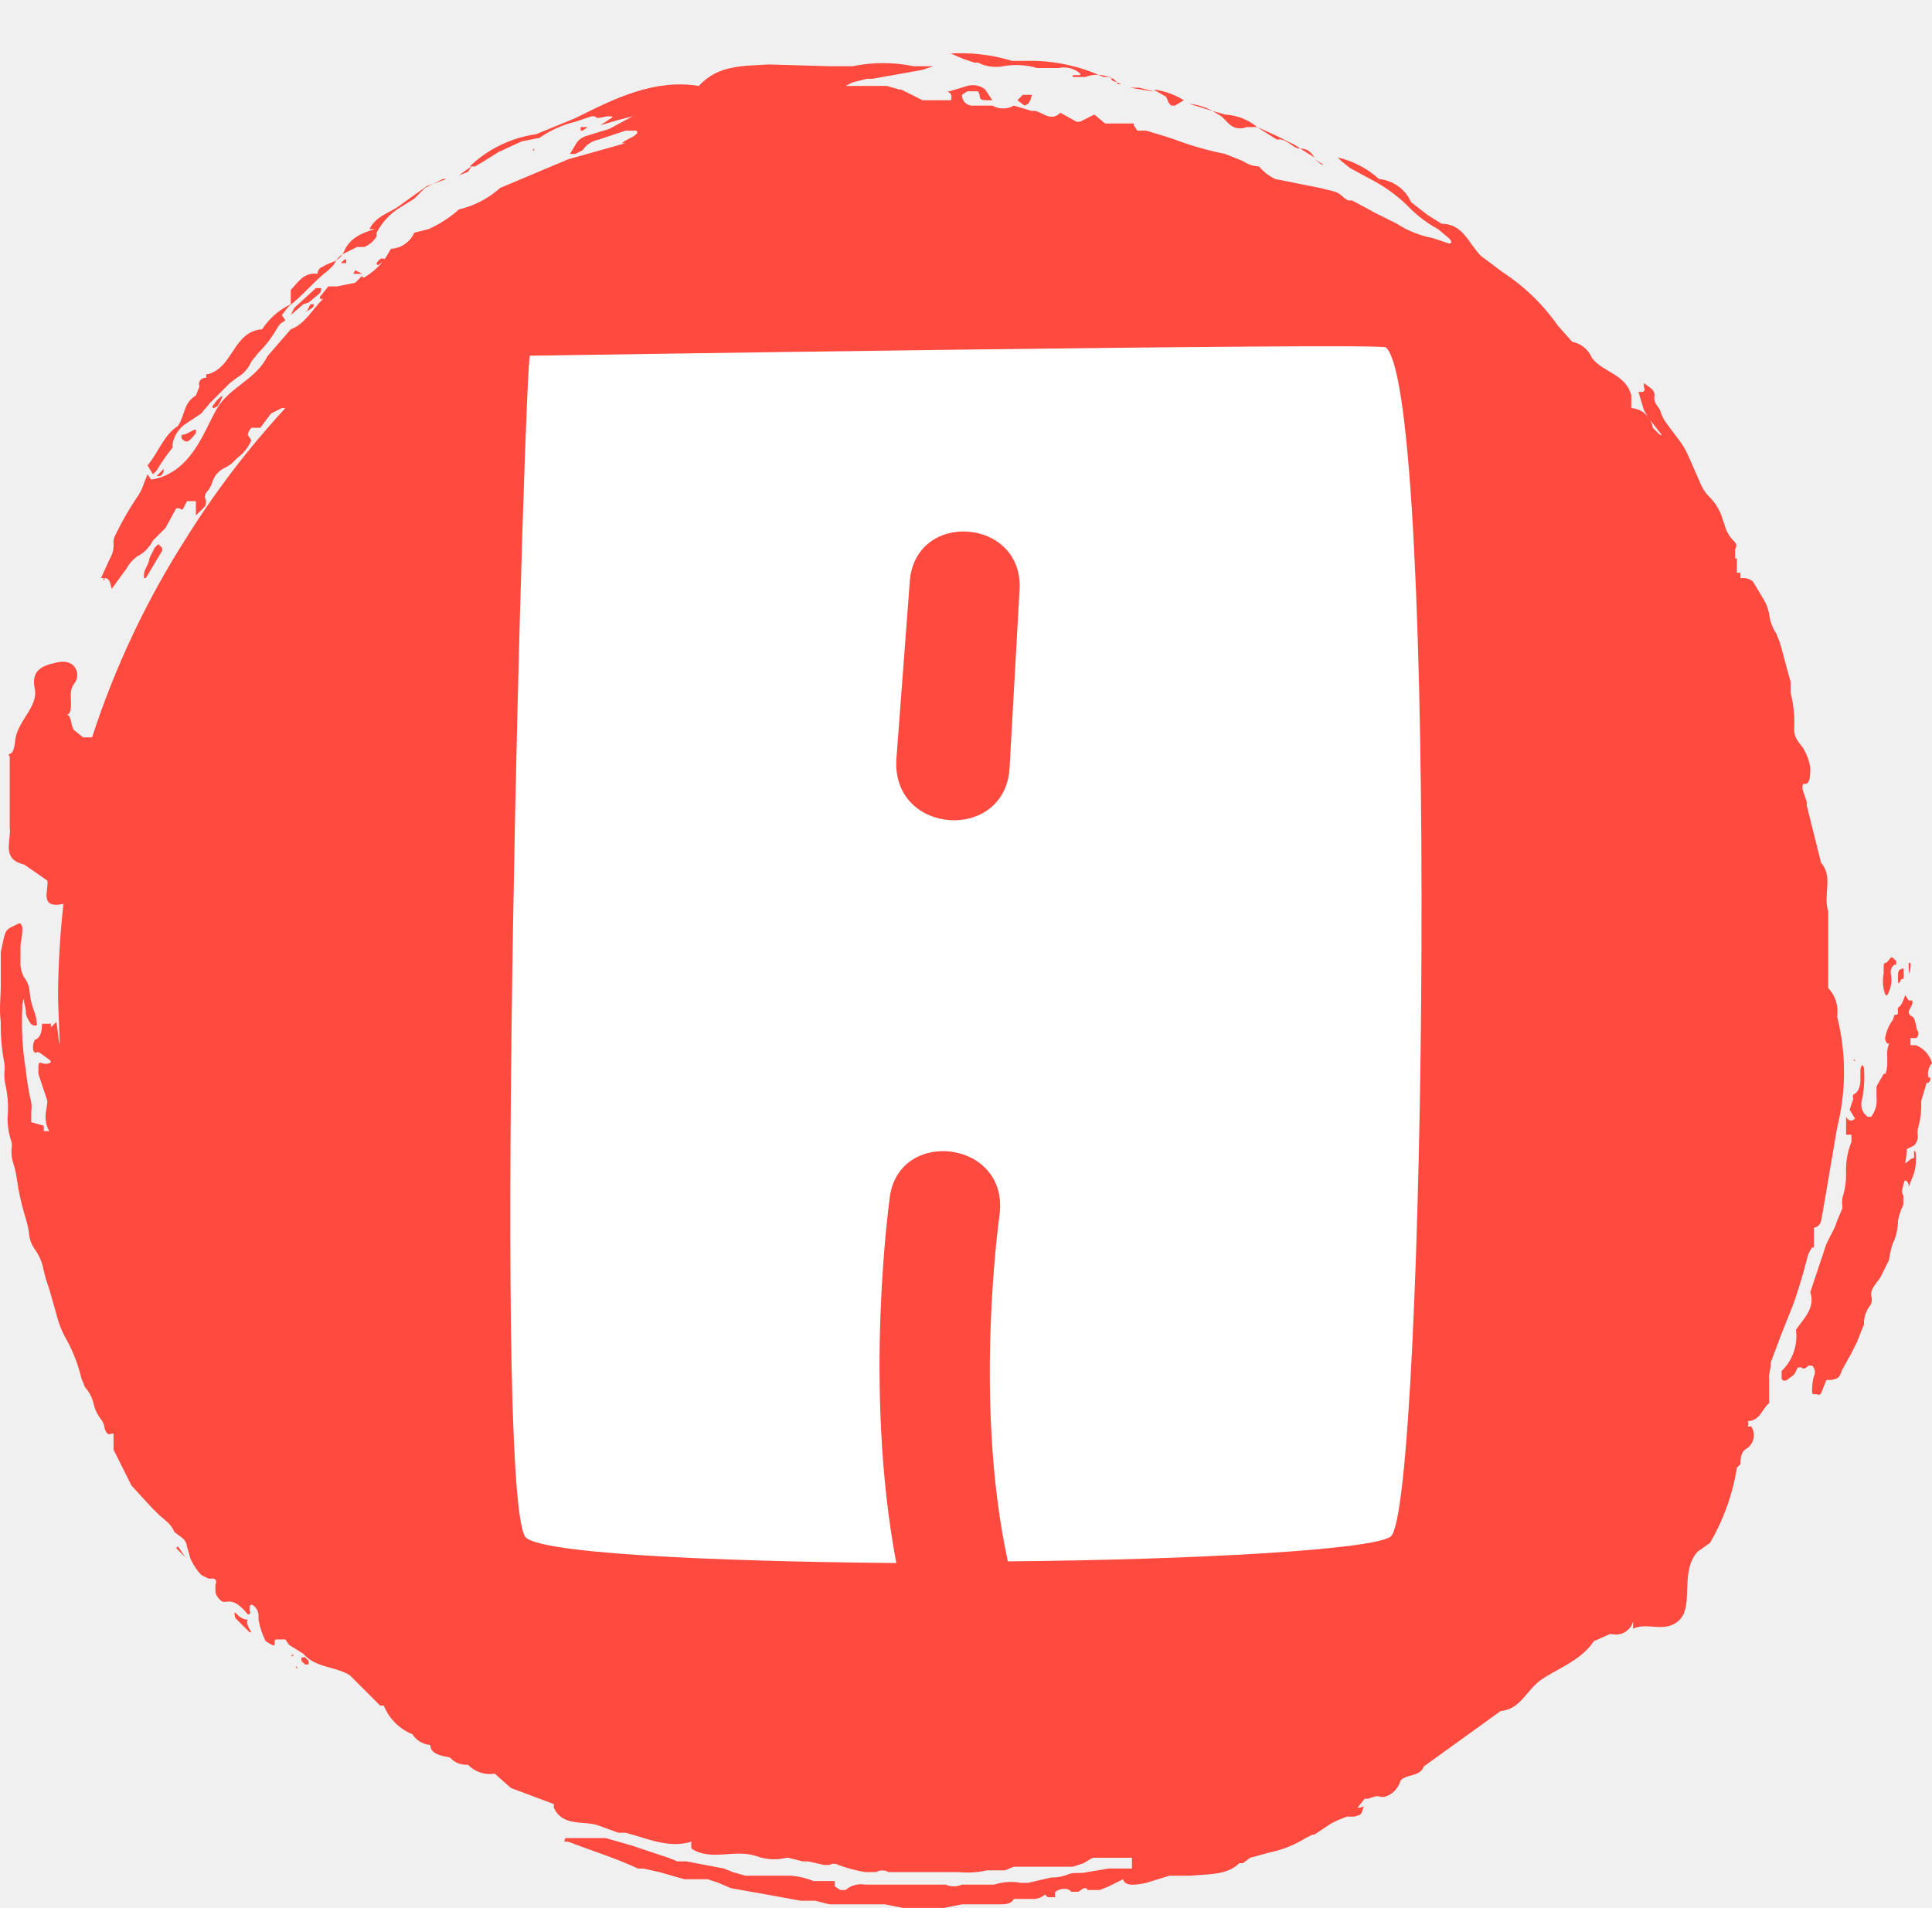
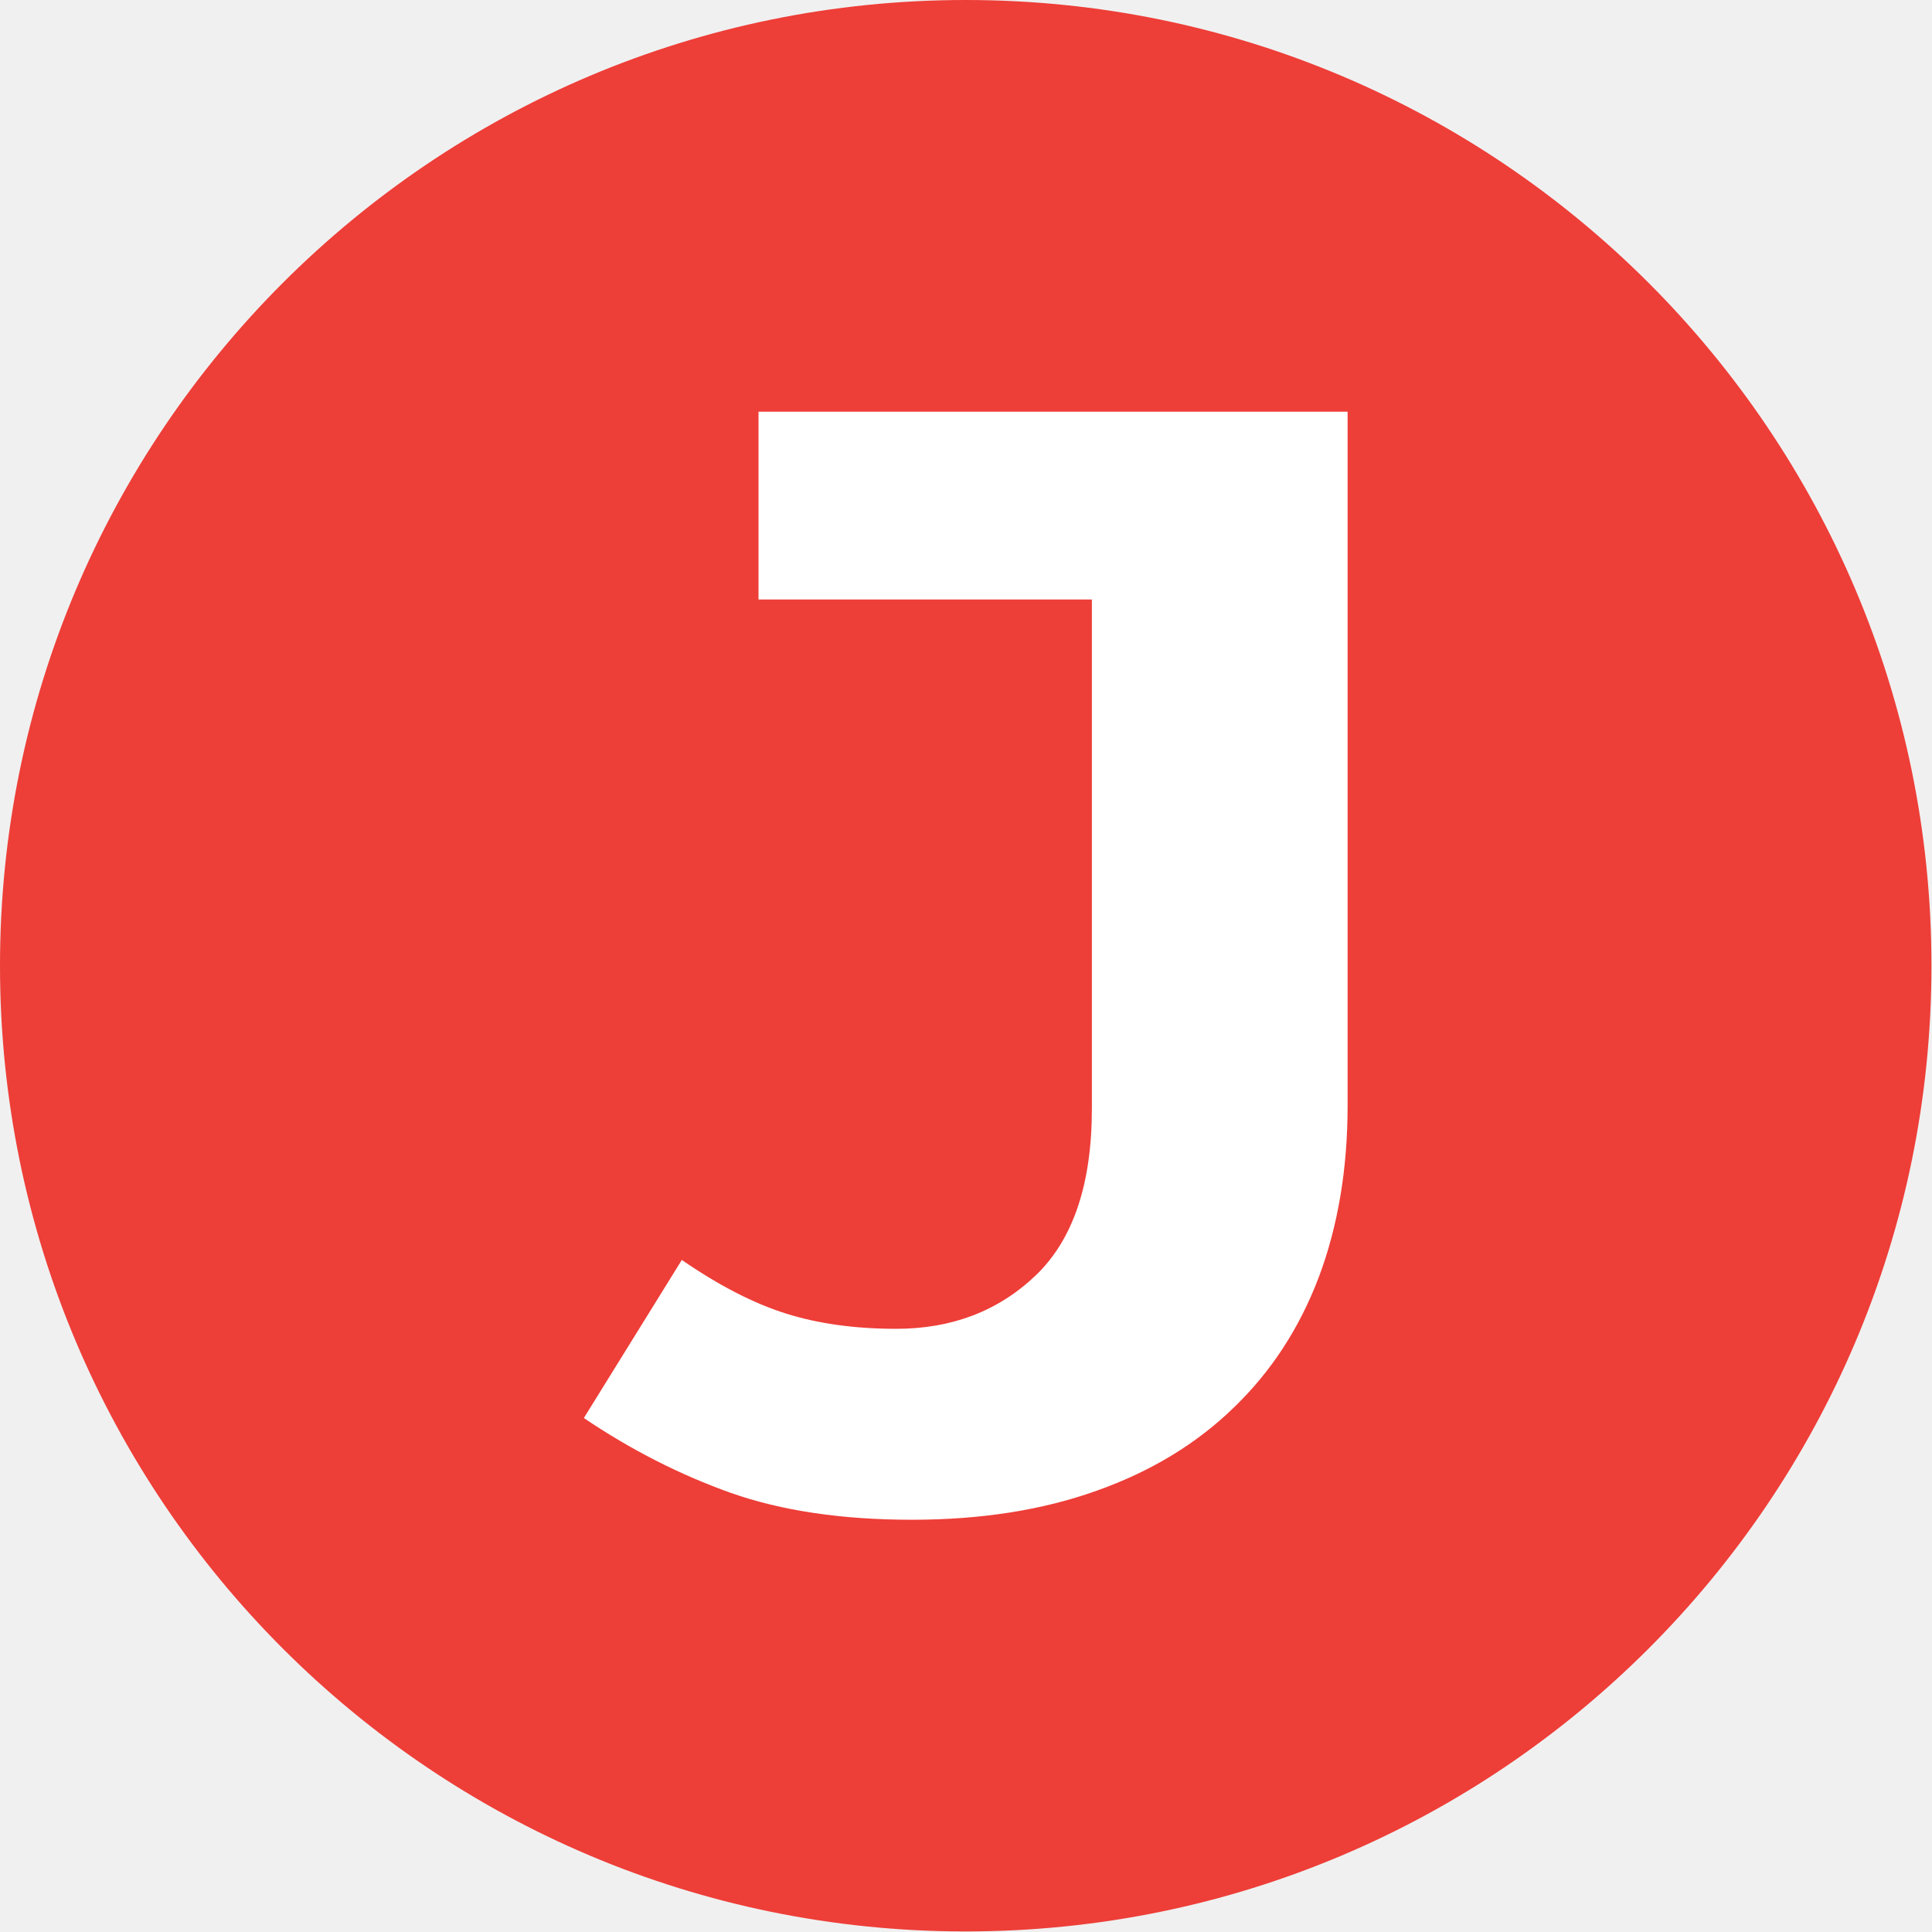
- <svg xmlns="http://www.w3.org/2000/svg" width="308.761" height="304.916" viewBox="0 0 106.008 104.687" class="css-1j8o68f" version="1.1" id="svg23">
-   <defs id="SvgjsDefs2684" />
-   <g id="SvgjsG2685" featurekey="rootContainer" transform="matrix(0.9820593,0,0,0.9820593,-0.05456052,0)" fill="#ff4a3f">
-     <g id="g17">
-       <path d="M19.8 15.3h.5l-.4-.2zm.5.1zm.8-.7c0 .1 0 .1.1.1l.4-.3c-.2-.1-.3-.1-.5.2zm.4-.2zm-4.1 2.3zm-.2.6l.3-.2c.1-.1.1-.2.1-.2h-.2l-.2.4c-.1-.1-.1 0 0 0zm2.2-2.9h-.1l-.2.2h.3zm-2.1 2.4l.6-.5c.1-.1.1-.2.1-.3h-.3l-1.2 1.1-.2.4.7-.6zm-1.1.8z" id="path3" />
-       <path d="M9.7 25v-.2a1.7 1.7 0 0 1 .7-1.1l.9-.6.5-.6.7-.7.4-.4.4-.3a1.9 1.9 0 0 0 .8-.9l.4-.5a5.9 5.9 0 0 0 1-1.3l.2-.3.3-.2-.2-.3.4-.5c.8-.6 1.4-1.4 2.2-2l.3-.3a1.4 1.4 0 0 1 .5-.6l.8-.4h.4a1.4 1.4 0 0 0 .7-.6V13a3.5 3.5 0 0 1 1.3-1.4l.8-.5.2-.2.4-.4 1-.5h.2l-1.1.4-1.4 1c-.6.5-1.4.6-1.8 1.4h.3c-.7.2-1.4.5-1.7 1.2s-.8.6-1.2.9a.4.4 0 0 0-.3.4c-.8-.1-1.1.5-1.5.9v.8a3.9 3.9 0 0 0-1.6 1.4c-1.6.1-1.6 2.1-3 2.5h-.1a.2.2 0 0 0 0 .2c-.3 0-.5.2-.4.5l-.2.5c-.7.4-.6 1.1-1 1.7-.8.5-1.1 1.5-1.7 2.2l.3.5.2-.2a11.6 11.6 0 0 1 .9-1.3zM53.9 3.3l.6.2h.2a2.2 2.2 0 0 0 1.4.2 4.1 4.1 0 0 1 1.9.1h1.2a1.4 1.4 0 0 1 1.2.3.1.1 0 0 1 0 .1H60a.1.1 0 0 0 0 .1h.7a1.8 1.8 0 0 1 1.3 0c.2 0 .1.1.2.2l.5.2h-.2c-.2-.4-.5-.4-.8-.4a9.7 9.7 0 0 0-4.3-.9h-.8A9.8 9.8 0 0 0 53 3h.2zm7.3 3.1zM50.3 4.7zm10.9 1.7h.2-.2zM19 14.7zm32.1-10zm17.6 2.2a.9.9 0 0 0 1 .2h.6a3.1 3.1 0 0 0-1.8-.7l-.7-.2.5.3zm-3.4-1.3c0 .1.1.2.2.3h.2l.5-.3a4.2 4.2 0 0 0-1.7-.6l.7.4zm7.4 2.7l.8.5c-.2-.3-.4-.5-.8-.5z" id="path5" />
-       <path d="M99 76.1l.6-1.6.6-1.5c.2-.5.6-1.8.8-2.6a1.7 1.7 0 0 1 .3-.7h.1v-1.1c.5-.1.4-.6.5-.9l.8-4.7a12.7 12.7 0 0 0 0-6.2 1.9 1.9 0 0 0-.5-1.6v-4.3c-.3-.9.3-1.9-.4-2.7L101 45a.4.4 0 0 0 0-.2l-.2-.6a.5.5 0 0 1 0-.4h.1c.3 0 .3-.5.3-.9a3 3 0 0 0-.4-1.1l-.3-.4a1.1 1.1 0 0 1-.2-.7 6.7 6.7 0 0 0-.2-2v-.6c-.2-.7-.4-1.5-.6-2.2l-.2-.5a2.5 2.5 0 0 1-.4-1.1 2.5 2.5 0 0 0-.3-.8l-.6-1a.8.8 0 0 0-.6-.2h-.1V32h-.2v-.8H97V31a.4.4 0 0 0 0-.1v-.2c.1-.2.1-.3-.1-.5a1.8 1.8 0 0 1-.4-.6l-.2-.6a2.9 2.9 0 0 0-.7-1.2 2.2 2.2 0 0 1-.5-.7l-.7-1.6a4.3 4.3 0 0 0-.6-1l-.6-.8a2.4 2.4 0 0 1-.4-.8l-.2-.3a.6.6 0 0 1-.1-.5.5.5 0 0 0-.2-.4l-.4-.3v.2c.1.2 0 .3-.1.3h-.2l.3 1 .3.5.7.9h-.1l-.2-.2-.2-.2a1.3 1.3 0 0 0-1.2-1.1v-.7c-.3-1.2-1.6-1.3-2.2-2.1a1.5 1.5 0 0 0-1.1-.9l-.8-.9a11.3 11.3 0 0 0-3.1-3l-.8-.6-.4-.3c-.7-.7-1-1.8-2.2-1.8l-.8-.5-.9-.7a2.2 2.2 0 0 0-1.8-1.3 5.1 5.1 0 0 0-2.3-1.2l.2.2.5.4 1.3.7a8.5 8.5 0 0 1 2.1 1.6 6.8 6.8 0 0 0 1.5 1.1l.6.5c.1.1.2.2.1.3H81l-.9-.3a5.6 5.6 0 0 1-2-.8l-1.2-.6-1.3-.7h-.2c-.3-.1-.4-.4-.8-.5l-.8-.2-2.5-.5a2.6 2.6 0 0 1-.9-.7 1.7 1.7 0 0 1-.9-.3l-1-.4a18.1 18.1 0 0 1-2.8-.8l-.6-.2-1-.3h-.5l-.2-.3v-.1h-1.6l-.6-.5-.4.2-.4.2h-.2l-.9-.5c-.6.6-1.1-.2-1.6-.1l-1-.3a1.2 1.2 0 0 1-1.2 0h-1.2a.6.6 0 0 1-.5-.6l.3-.2h.6a.7.7 0 0 1 .1.3c0 .2.2.2.5.2h.2l-.4-.6a1.1 1.1 0 0 0-1-.2l-1 .3H53c.3.2.2.3.2.5h-1.6l-.4-.2-.8-.4h-.1l-.7-.2h-2.3l.4-.2.8-.2h.3l1.7-.3 1.1-.2.6-.2h-1.1a8.4 8.4 0 0 0-3.4 0h-1.3L43 3.6c-1.4.1-2.8 0-3.9 1.2-2.5-.4-4.7.7-6.9 1.8l-2.2.9a6.7 6.7 0 0 0-3.7 1.8h.3l.5-.3.8-.5 1.3-.6 1-.2a6 6 0 0 1 2-.9l.9-.3h.2c.1.2.5 0 .7 0h.2c.1 0 .1.1 0 .1l-.6.4 1-.3.8-.2-1.3.7-1.3.4a1 1 0 0 0-.6.5l-.3.5h.3l.4-.2a1.4 1.4 0 0 1 .9-.6l1.5-.5h.5a.1.1 0 0 1 .1.2c-.2.2-.6.3-.8.5h.2l-3.2.9-3.8 1.6a5.2 5.2 0 0 1-2.3 1.2 6.6 6.6 0 0 1-1.7 1.1l-.8.2a1.5 1.5 0 0 1-1.3.9l-.3.5a3.7 3.7 0 0 1-1.2 1.1h-.1v-.1l-.2.2-.2.2-1 .2h-.5l-.4.5c-.1.1-.1.2 0 .2h.1c-.6.6-1 1.4-1.8 1.7L15 19.9c-.6 1.2-1.8 1.6-2.6 2.6s-1.4 3.9-3.9 4.3l-.2-.3-.2.5a2.7 2.7 0 0 1-.4.8 16.9 16.9 0 0 0-1.2 2.1.8.8 0 0 0-.1.5 1.4 1.4 0 0 1-.2.8l-.5 1.1h.2c.3 0 .3.3.4.6l.8-1.1a2.2 2.2 0 0 1 .6-.7 2 2 0 0 0 .9-.9l.3-.3.4-.4.6-1.1h.2c.1.1.1.1.2 0l.2-.4h.5v.8l.5-.5a.5.5 0 0 0 0-.5.4.4 0 0 1 .1-.3 1.5 1.5 0 0 0 .3-.5 1.3 1.3 0 0 1 .8-.9l.3-.2.3-.3a2.4 2.4 0 0 0 .8-1l-.2-.3c0-.1.1-.3.2-.4h.5l.6-.8.6-.3h.2a48.8 48.8 0 0 0-5.5 7.2h-.1.1a48.4 48.4 0 0 0-5.3 11.2h-.5l-.5-.4c-.2-.2-.1-.7-.4-.9h.1c.3-.5-.1-1.2.3-1.7s.1-1.4-.9-1.2-1.5.5-1.3 1.5-1 1.8-1.1 2.9-.5.5-.3.9v3.9c.1.8-.5 1.8.8 2.1l1.3.9c.1.5-.5 1.6.9 1.3a49.2 49.2 0 0 0-.3 5c0 1.1.1 2.2.1 3.3v-.4c-.1-.4-.1-.8-.2-1.3l-.3.3v-.2h-.5c0 .5-.1.8-.4.9a.9.9 0 0 0-.1.5c0 .1.1.3.2.2s.4.2.7.4-.2.3-.4.2-.2.1-.2.3v.3l.5 1.5c0 .3-.1.6-.1.9a1.7 1.7 0 0 0 .2.8h-.3v-.3l-.7-.2v-.6a1.5 1.5 0 0 0 0-.5 14.6 14.6 0 0 1-.3-1.8 16.6 16.6 0 0 1-.2-3.5.9.9 0 0 1 .1-.5v.2a2.9 2.9 0 0 1 .1.5.8.8 0 0 0 .1.4c.1.2.2.4.4.4s.1-.1.1-.2a2.1 2.1 0 0 0-.1-.5 4.2 4.2 0 0 1-.3-1.3 1.5 1.5 0 0 0-.3-.7 1.6 1.6 0 0 1-.2-.9v-.8c0-.3.1-.6.1-.9a.5.5 0 0 0-.1-.4h-.1c-.8.4-.7.2-1 1.6V55c0 .7-.1 1.4 0 2.1a10.8 10.8 0 0 0 .2 2.3 1.8 1.8 0 0 1 0 .5 3.1 3.1 0 0 0 .1.9 5.9 5.9 0 0 1 .1 1.3 3.9 3.9 0 0 0 .2 1.7 1.2 1.2 0 0 1 0 .4 2.1 2.1 0 0 0 .1.8 4.9 4.9 0 0 1 .2.9 14 14 0 0 0 .5 2.2 5 5 0 0 1 .2 1 1.7 1.7 0 0 0 .3.7 2.9 2.9 0 0 1 .5 1.2 8.5 8.5 0 0 0 .3 1l.4 1.4a5.4 5.4 0 0 0 .6 1.5 8.5 8.5 0 0 1 .8 2.1l.2.5a2.1 2.1 0 0 1 .5 1 2.1 2.1 0 0 0 .4.8 1 1 0 0 1 .2.5c.1.3.2.4.4.3h.1v.9l.5 1 .5 1 1.1 1.2.4.4c.3.3.7.5.9 1l.4.3a.7.7 0 0 1 .3.5l.2.7a3.3 3.3 0 0 0 .6.9l.4.2h.3a.2.2 0 0 1 .1.3 2.5 2.5 0 0 0 0 .5.9.9 0 0 0 .4.5h.2c.4-.1.8.2 1.2.7h.1c0-.1.1-.1 0-.2v-.2c0-.1.1-.2.2-.1a.7.7 0 0 1 .3.6v.2a4.3 4.3 0 0 0 .4 1.2c.5.3.5.3.5.1s0-.2.2-.2h.4l.2.3.8.5c.7.8 1.8.7 2.6 1.2l1.7 1.7h.2a2.9 2.9 0 0 0 1.6 1.6 1.3 1.3 0 0 0 1 .6c0 .5.6.6 1.1.7a1.2 1.2 0 0 0 .8.4h.2a1.7 1.7 0 0 0 1.5.5l.9.8 2.4.9v.2c.5 1.1 1.7.7 2.5 1l1.1.4h.4c1.2.3 2.4.9 3.7.5a.7.7 0 0 0 0 .4c1.1.7 2.4 0 3.6.4a2.9 2.9 0 0 0 1.7.1h.1l.8.2h.3l.9.2h.3a.5.5 0 0 1 .5 0 7.9 7.9 0 0 0 1.5.4h.6a.7.7 0 0 1 .7 0h3.9a5 5 0 0 0 1.6-.1h1l.5-.2H60l.6-.2.5-.3h2.2v.6H62l-1.2.2c-.4.1-.7 0-1 .1a2.4 2.4 0 0 1-1 .2l-1.3.3h-.4a3.1 3.1 0 0 0-1.5.1h-1.8a1.1 1.1 0 0 1-.9 0h-4.5a1.3 1.3 0 0 0-1.1.3H47l-.3-.2v-.3h-1.2a4.1 4.1 0 0 0-1.3-.3h-2.5l-.7-.2-.5-.2-2.1-.4h-.5l-.5-.2-2.1-.7-1.4-.4h-2.2c-.1 0-.1.1-.1.2h.2c1.3.5 2.6.9 3.9 1.5h.3l.9.2 1.4.4h1.3l.6.2.7.3 1.7.3 1.1.2 1.1.2h.8l.8.2h3.1l1 .2h2.3l1-.2H56c.4 0 .6-.1.7-.3h1a1 1 0 0 0 .8-.3c-.1.1 0 .1.1.2h.4v-.2c0-.1 0-.1.2-.2s.6-.1.7.1h.4l.3-.2c.2 0 .2 0 .2.1h.7l.5-.2.8-.4c.1.3.4.4 1.3.2l1.3-.4h1.2c.9-.1 2 0 2.7-.7h.2l.4-.3 1.1-.3a6.1 6.1 0 0 0 2-.8l.4-.2h.1l.9-.6.4-.2.5-.2h.4c.4-.1.4-.1.5-.4s0-.1-.2-.1h-.1l.4-.5h.2c.3-.1.5-.2.7-.1h.2a1.3 1.3 0 0 0 .9-.9c.3-.4 1.1-.2 1.3-.8l4.3-3.1c1.1-.1 1.4-1.1 2.2-1.7s2.3-1.1 3-2.2l.9-.4h.1a1 1 0 0 0 1.2-.7v.4c.8-.4 1.8.3 2.6-.5s0-2.7 1-3.8l.7-.5a12.1 12.1 0 0 0 1.5-4.2l.2-.2c0-.3 0-.7.4-.9a.9.9 0 0 0 .2-1.2h-.2a.3.3 0 0 0 0-.3c.7 0 .8-.7 1.2-1V77a.5.5 0 0 1 0-.2 3.8 3.8 0 0 0 .1-.7zM5.9 32.2z" id="path7" />
-       <path d="M26.4 9.3l-.3.2-.4.3.5-.2zm6.1-2h.1l.3-.2h-.4zm-2.6 1l-.1.1h.1v-.1zm-1.5 1.4zm1.3-.2zm-6.3 3.1zM9.2 26.2l-.4.4H9a.4.4 0 0 0 .2-.4zm3-3.5a2.1 2.1 0 0 0 .3-.6 1.5 1.5 0 0 0-.5.5c-.1.1-.1.2 0 .2zM11 24.2V24c-.2 0-.5.3-.8.3v.2c.3.3.4.2.8-.3zm3 66.2zM73.9 9.2h.1l-.5-.3zm-2.5-1.4c.5-.1.8.4 1.2.5h.1l-.3-.2-1-.5-1.1-.5.3.2zM52.8 3.1zm11.7 2h-.1l-1.2-.2h.5zm2 .7l1.3.4a3.3 3.3 0 0 0-1.3-.4zm-9 0a1 1 0 0 0 .2-.5h-.5l-.3.3.4.3zm9 1.6zM49.9 4.2zm2.9.7zM48.5 4zm13.8 2.1a.5.5 0 0 0 0 .1zm44.8 52.3h-.3V58h.3c.1 0 .2-.3.1-.4s-.1-.7-.3-.8a.3.3 0 0 1-.2-.3l.2-.4a.4.4 0 0 0 0-.2h-.2l-.2-.3c-.1.3-.2.6-.4.7a.5.5 0 0 0 0 .2c0 .1 0 .2-.1.2h-.1a1.1 1.1 0 0 1-.1.3 2.3 2.3 0 0 0-.4.9.4.4 0 0 0 .1.4h.1a1.7 1.7 0 0 0-.1.8v.4a1.8 1.8 0 0 1-.1.5h-.1l-.4.7v.6a1.5 1.5 0 0 1-.3 1.1h-.2l-.2-.2a.9.9 0 0 1-.1-.8 6.5 6.5 0 0 0 .1-1.7c0-.1-.1-.2-.1-.2a.5.5 0 0 0-.1.3v.6c0 .2-.1.6-.3.7s-.1.2-.1.3l-.2.6.3.5c-.2.2-.4.1-.5-.1v1h.3v.4a4.2 4.2 0 0 0-.3 1.4 3.3 3.3 0 0 0 0 .4 4 4 0 0 1-.2 1.3 2 2 0 0 0 0 .6l-.3.7a3.2 3.2 0 0 1-.3.7l-.3.6-.9 2.7c.3.9-.4 1.5-.8 2.1a2.7 2.7 0 0 1-.8 2.3v.4c0 .1.1.2.3.1l.4-.3.2-.4h.2c.1.1.2.1.4-.1h.2a.5.5 0 0 1 .1.6 2.9 2.9 0 0 0-.1.8c0 .1 0 .2.1.2h.2c.1.1.2 0 .3-.3l.2-.5h.3c.4-.1.4-.1.6-.6l.5-.9.3-.6.4-1a1.6 1.6 0 0 1 .3-1 .6.6 0 0 0 .1-.6c0-.2 0-.3.2-.6l.3-.4.5-1a4.7 4.7 0 0 1 .2-.9 3 3 0 0 0 .3-1.3 3.8 3.8 0 0 1 .3-.9v-.5c-.1-.2-.1-.2 0-.6s.1-.2.2-.2a.4.4 0 0 1 .1.3l.2-.5a2.3 2.3 0 0 0 .2-.9v-.3c0-.1 0-.3-.1-.3v.4c-.2 0-.3.2-.5.3a6.4 6.4 0 0 0 .1-.8l.4-.2a.7.7 0 0 0 .2-.6 1.4 1.4 0 0 1 0-.3 4.8 4.8 0 0 0 .2-1.4v-.2l.3-1h.1a.3.3 0 0 0 .1-.3h-.1a.9.9 0 0 1 .2-.8 1.5 1.5 0 0 0-.9-1zm-1.2 7.8zm-.2-9.9zm0 0zM9.1 30.8a.3.3 0 0 0 0-.2l-.2-.2-.2.2-.3.6c0 .3-.3.6-.3.9v.2h.1zm96.3 24.8h.1a1.7 1.7 0 0 0 .2-1.2.5.5 0 0 1 .2-.5h.1v-.2l-.2-.2h-.1c-.1.1-.2.3-.3.3s-.1.1-.1.3v.3a2.2 2.2 0 0 0 .1 1.2zM13.2 90.1c-.1 0 0 .2 0 .3l.8.8h.1c-.2-.3-.3-.6-.2-.7a.9.9 0 0 1-.5-.2zm.8.3zm92.3-35.7h.1a2 2 0 0 0 0-.6c-.3.1-.3.1-.3.6s.1.1.2 0z" id="path9" />
-       <path d="M106.7 62a.6.6 0 0 0 .1-.5c0-.1-.1-.2-.1-.1h-.2v.2c0 .4.1.5.2.4zm.1-8.2h-.1v.6a1 1 0 0 0 .1-.6zM17.1 92.6h-.2v.2l.2.2h.2v-.2zm86.6-33.3c0-.1 0-.1-.1-.1zM9.9 86.5l.5.5-.4-.6z" id="path11" />
-       <circle cx="10.5" cy="87.1" transform="rotate(-24.8 10.4 87.159)" id="circle13" />
-       <path d="M9.7 30.1h-.1v.2-.2h.1zm83.2-6.6l-.2-.3h-.1zm-14.7 77.1zM5.9 32.2zm-.1.2a.3.3 0 0 0 .1-.2v.2zm1.9-4.9zM61.5 2.4zm42.8 58.2v.1-.1zM16.4 92.5h-.1c.1.1.2 0 .1-.1zm.2.7h.1l-.1-.1v.1zm73.9-71.3zm15.2 34.4zM14.6 91.7zm92.1-37zm-.8 11.4zM34.6 0z" id="path15" />
-     </g>
-   </g>
-   <g id="SvgjsG2686" featurekey="nameFeature-0" transform="matrix(2.284354,0,0,2.284354,27.98006,-5.60952)" fill="#ffffff">
-     <path d="M9.6 16.48 l-0.32 4.24 c-0.08 1.8 2.6 1.96 2.72 0.2 l0.24 -4.28 c0.12 -1.76 -2.56 -1.96 -2.64 -0.16 z M0.48 11 l0 0 c0.04 0 20.48 -0.32 20.56 -0.2 c1.28 1.12 0.96 27.8 0.12 28.56 c-0.4 0.32 -4.64 0.56 -9.2 0.6 c-0.84 -3.84 -0.2 -8.32 -0.2 -8.32 c0.24 -1.8 -2.44 -2.12 -2.64 -0.4 c0 0.04 -0.64 4.52 0.16 8.76 c-4.56 -0.04 -8.68 -0.24 -8.92 -0.64 c-0.8 -1.44 0 -28.28 0.12 -28.36 z" id="path20" />
+ <svg xmlns="http://www.w3.org/2000/svg" version="1.1" width="2000" height="2000" viewBox="0 0 2000 2000">
+   <g transform="matrix(1,0,0,1,-0.2844311,-0.2844311)">
+     <svg viewBox="0 0 334 334" data-background-color="#ffffff" preserveAspectRatio="xMidYMid meet" height="2000" width="2000">
+       <g id="tight-bounds" transform="matrix(1,0,0,1,0.0475,0.0475)">
+         <svg viewBox="0 0 333.905 333.905" height="333.905" width="333.905">
+           <g>
+             <svg />
+           </g>
+           <g>
+             <svg viewBox="0 0 333.905 333.905" height="333.905" width="333.905">
+               <g>
+                 <path d="M0 166.952c0-92.205 74.747-166.952 166.952-166.952 92.205 0 166.952 74.747 166.953 166.952 0 92.205-74.747 166.952-166.953 166.953-92.205 0-166.952-74.747-166.952-166.953zM166.952 323.227c86.308 0 156.274-69.966 156.275-156.275 0-86.308-69.966-156.274-156.275-156.274-86.308 0-156.274 69.966-156.274 156.274 0 86.308 69.966 156.274 156.274 156.275z" data-fill-palette-color="tertiary" fill="#ee3e38" stroke="transparent" />
+                 <ellipse rx="160.274" ry="160.274" cx="166.952" cy="166.952" fill="#ee3e38" stroke="transparent" stroke-width="0" fill-opacity="1" data-fill-palette-color="tertiary" />
+               </g>
+               <g transform="matrix(1,0,0,1,100.935,71.17305)">
+                 <svg viewBox="0 0 132.035 191.558" height="191.558" width="132.035">
+                   <g>
+                     <svg viewBox="0 0 132.035 191.558" height="191.558" width="132.035">
+                       <g>
+                         <svg viewBox="0 0 132.035 191.558" height="191.558" width="132.035">
+                           <g>
+                             <svg viewBox="0 0 132.035 191.558" height="191.558" width="132.035">
+                               <g id="textblocktransform">
+                                 <svg viewBox="0 0 132.035 191.558" height="191.558" width="132.035" id="textblock">
+                                   <g>
+                                     <svg viewBox="0 0 132.035 191.558" height="191.558" width="132.035">
+                                       <g transform="matrix(1,0,0,1,0,0)">
+                                         <svg width="132.035" viewBox="1.95 -34.65 24.4 35.4" height="191.558" data-palette-color="#ffffff">
+                                           <path d="M7.53-34.65L26.35-34.65 26.35-12.48Q26.35-9.45 25.43-7 24.5-4.55 22.71-2.83 20.93-1.1 18.34-0.18 15.75 0.75 12.43 0.75L12.43 0.75Q9.08 0.75 6.64-0.11 4.2-0.98 1.95-2.5L1.95-2.5 5.08-7.55Q6.85-6.33 8.4-5.84 9.95-5.35 11.93-5.35L11.93-5.35Q14.6-5.35 16.39-7.06 18.18-8.78 18.18-12.38L18.18-12.38 18.18-28.65 7.53-28.65 7.53-34.65Z" opacity="1" transform="matrix(1,0,0,1,0,0)" fill="#ffffff" class="wordmark-text-0" data-fill-palette-color="quaternary" id="text-0" />
+                                         </svg>
+                                       </g>
+                                     </svg>
+                                   </g>
+                                 </svg>
+                               </g>
+                             </svg>
+                           </g>
+                           <g />
+                         </svg>
+                       </g>
+                     </svg>
+                   </g>
+                 </svg>
+               </g>
+             </svg>
+           </g>
+           <defs />
+         </svg>
+         <rect width="333.905" height="333.905" fill="none" stroke="none" visibility="hidden" />
+       </g>
+     </svg>
  </g>
</svg>
